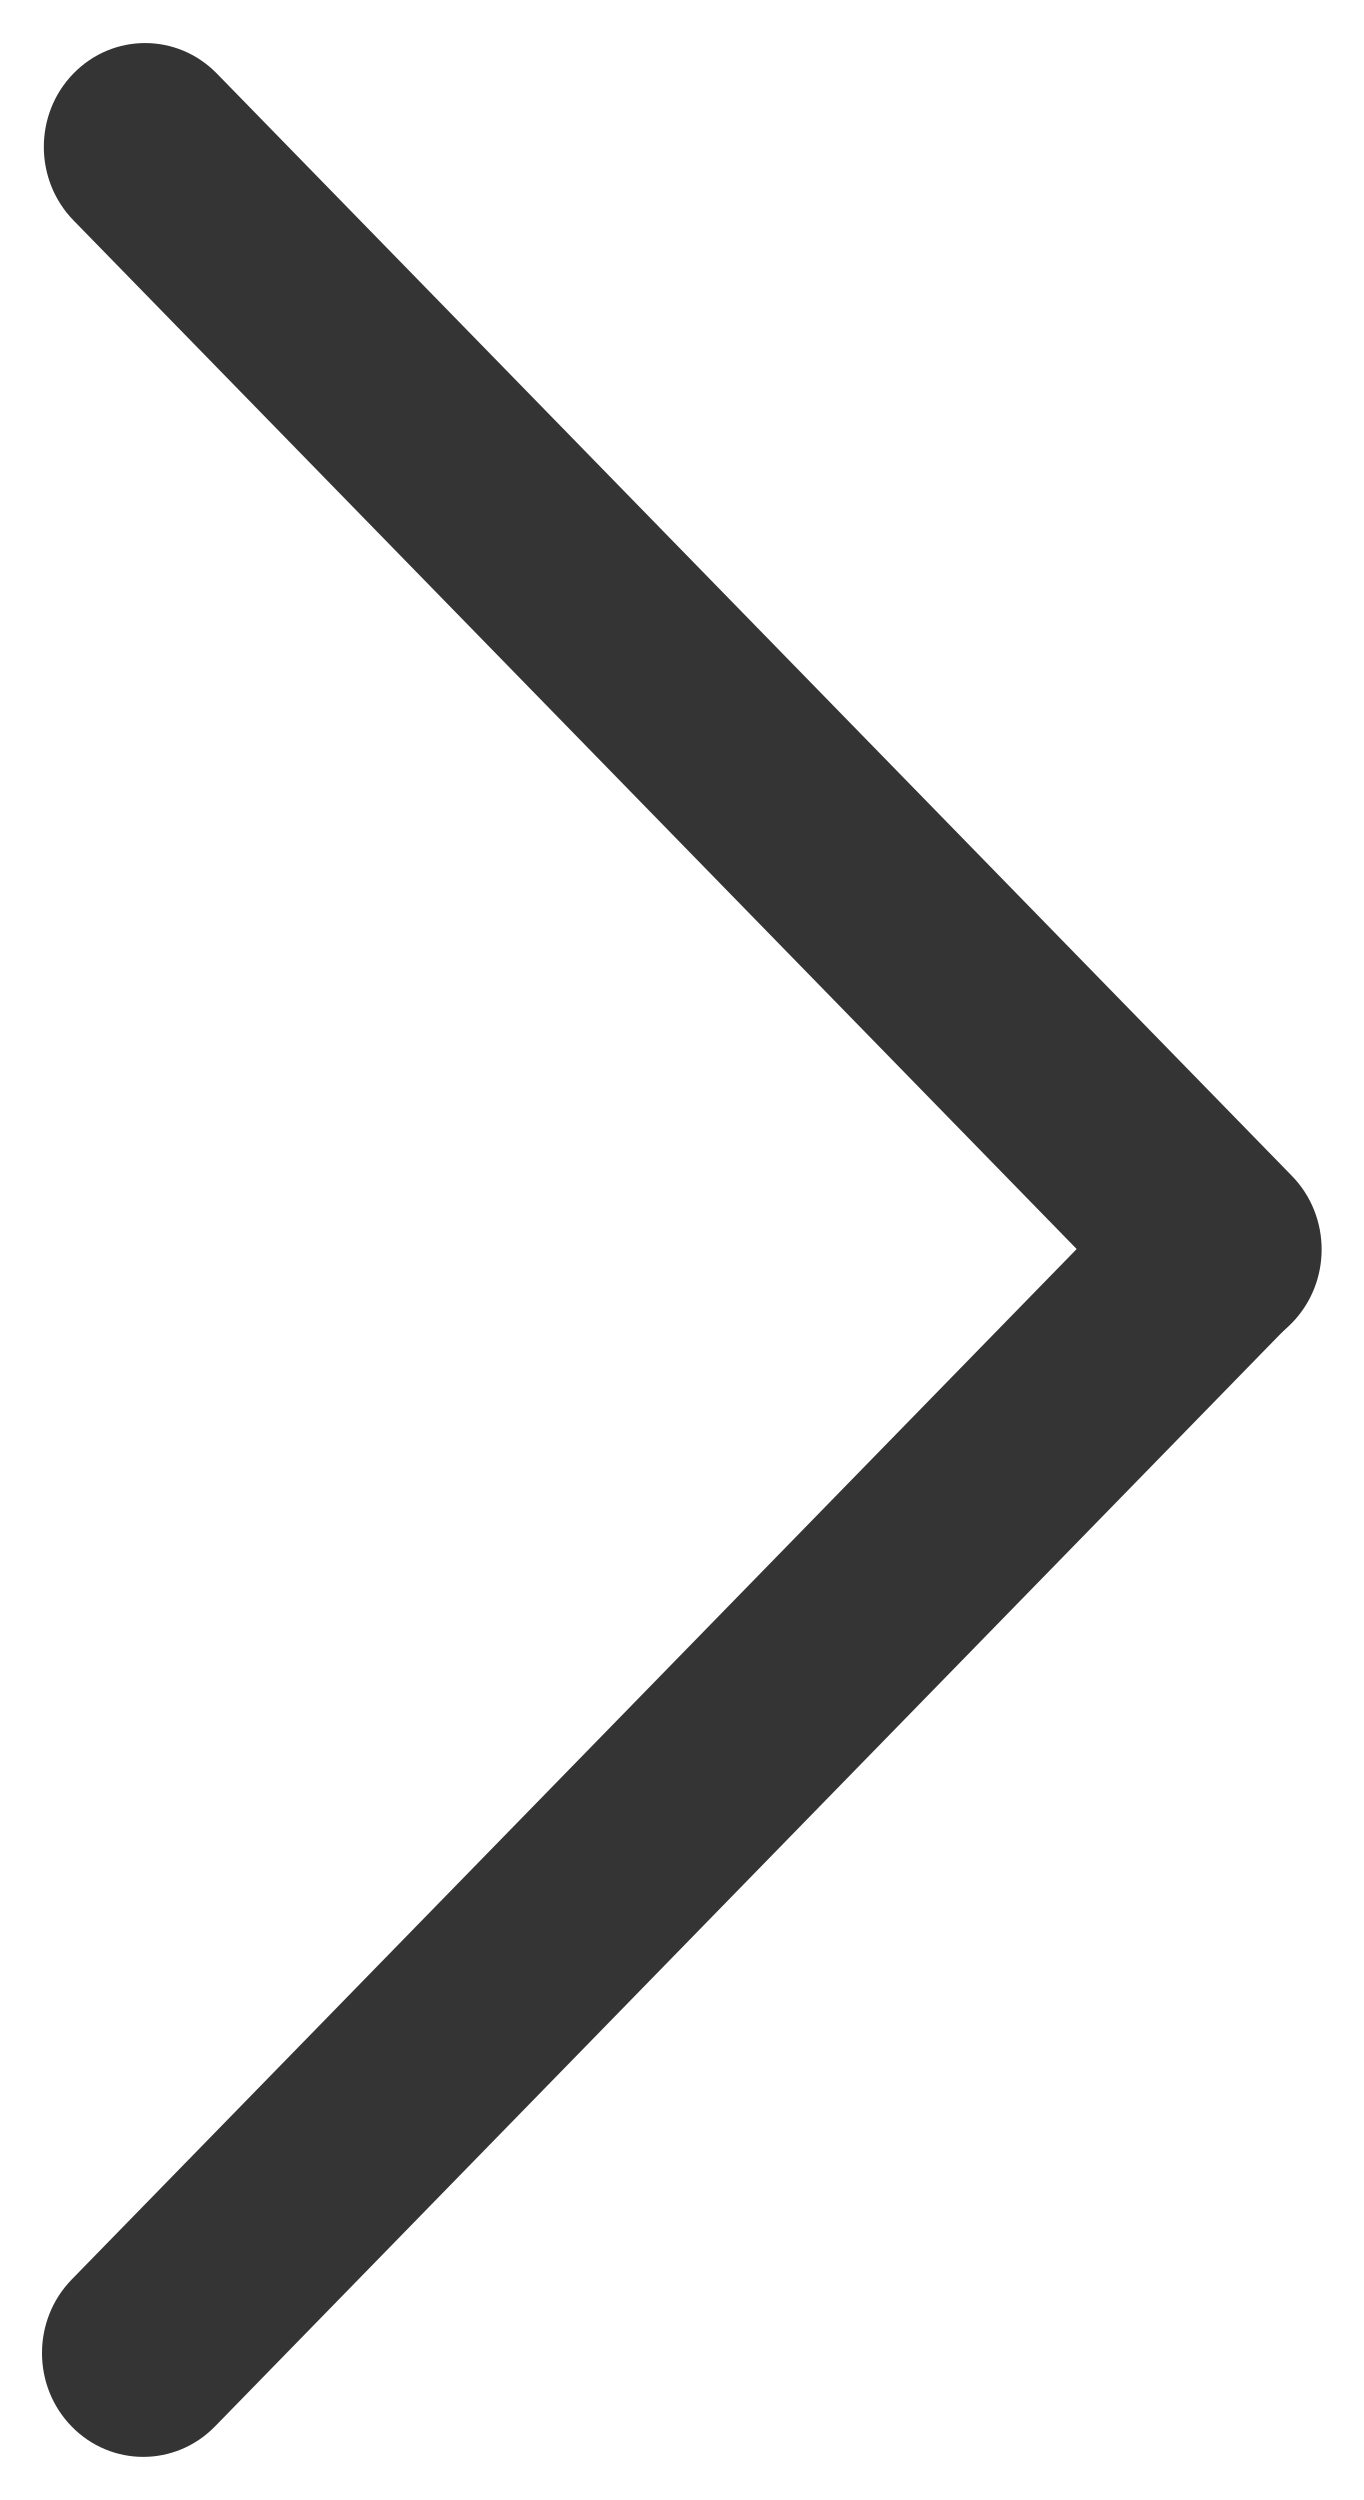
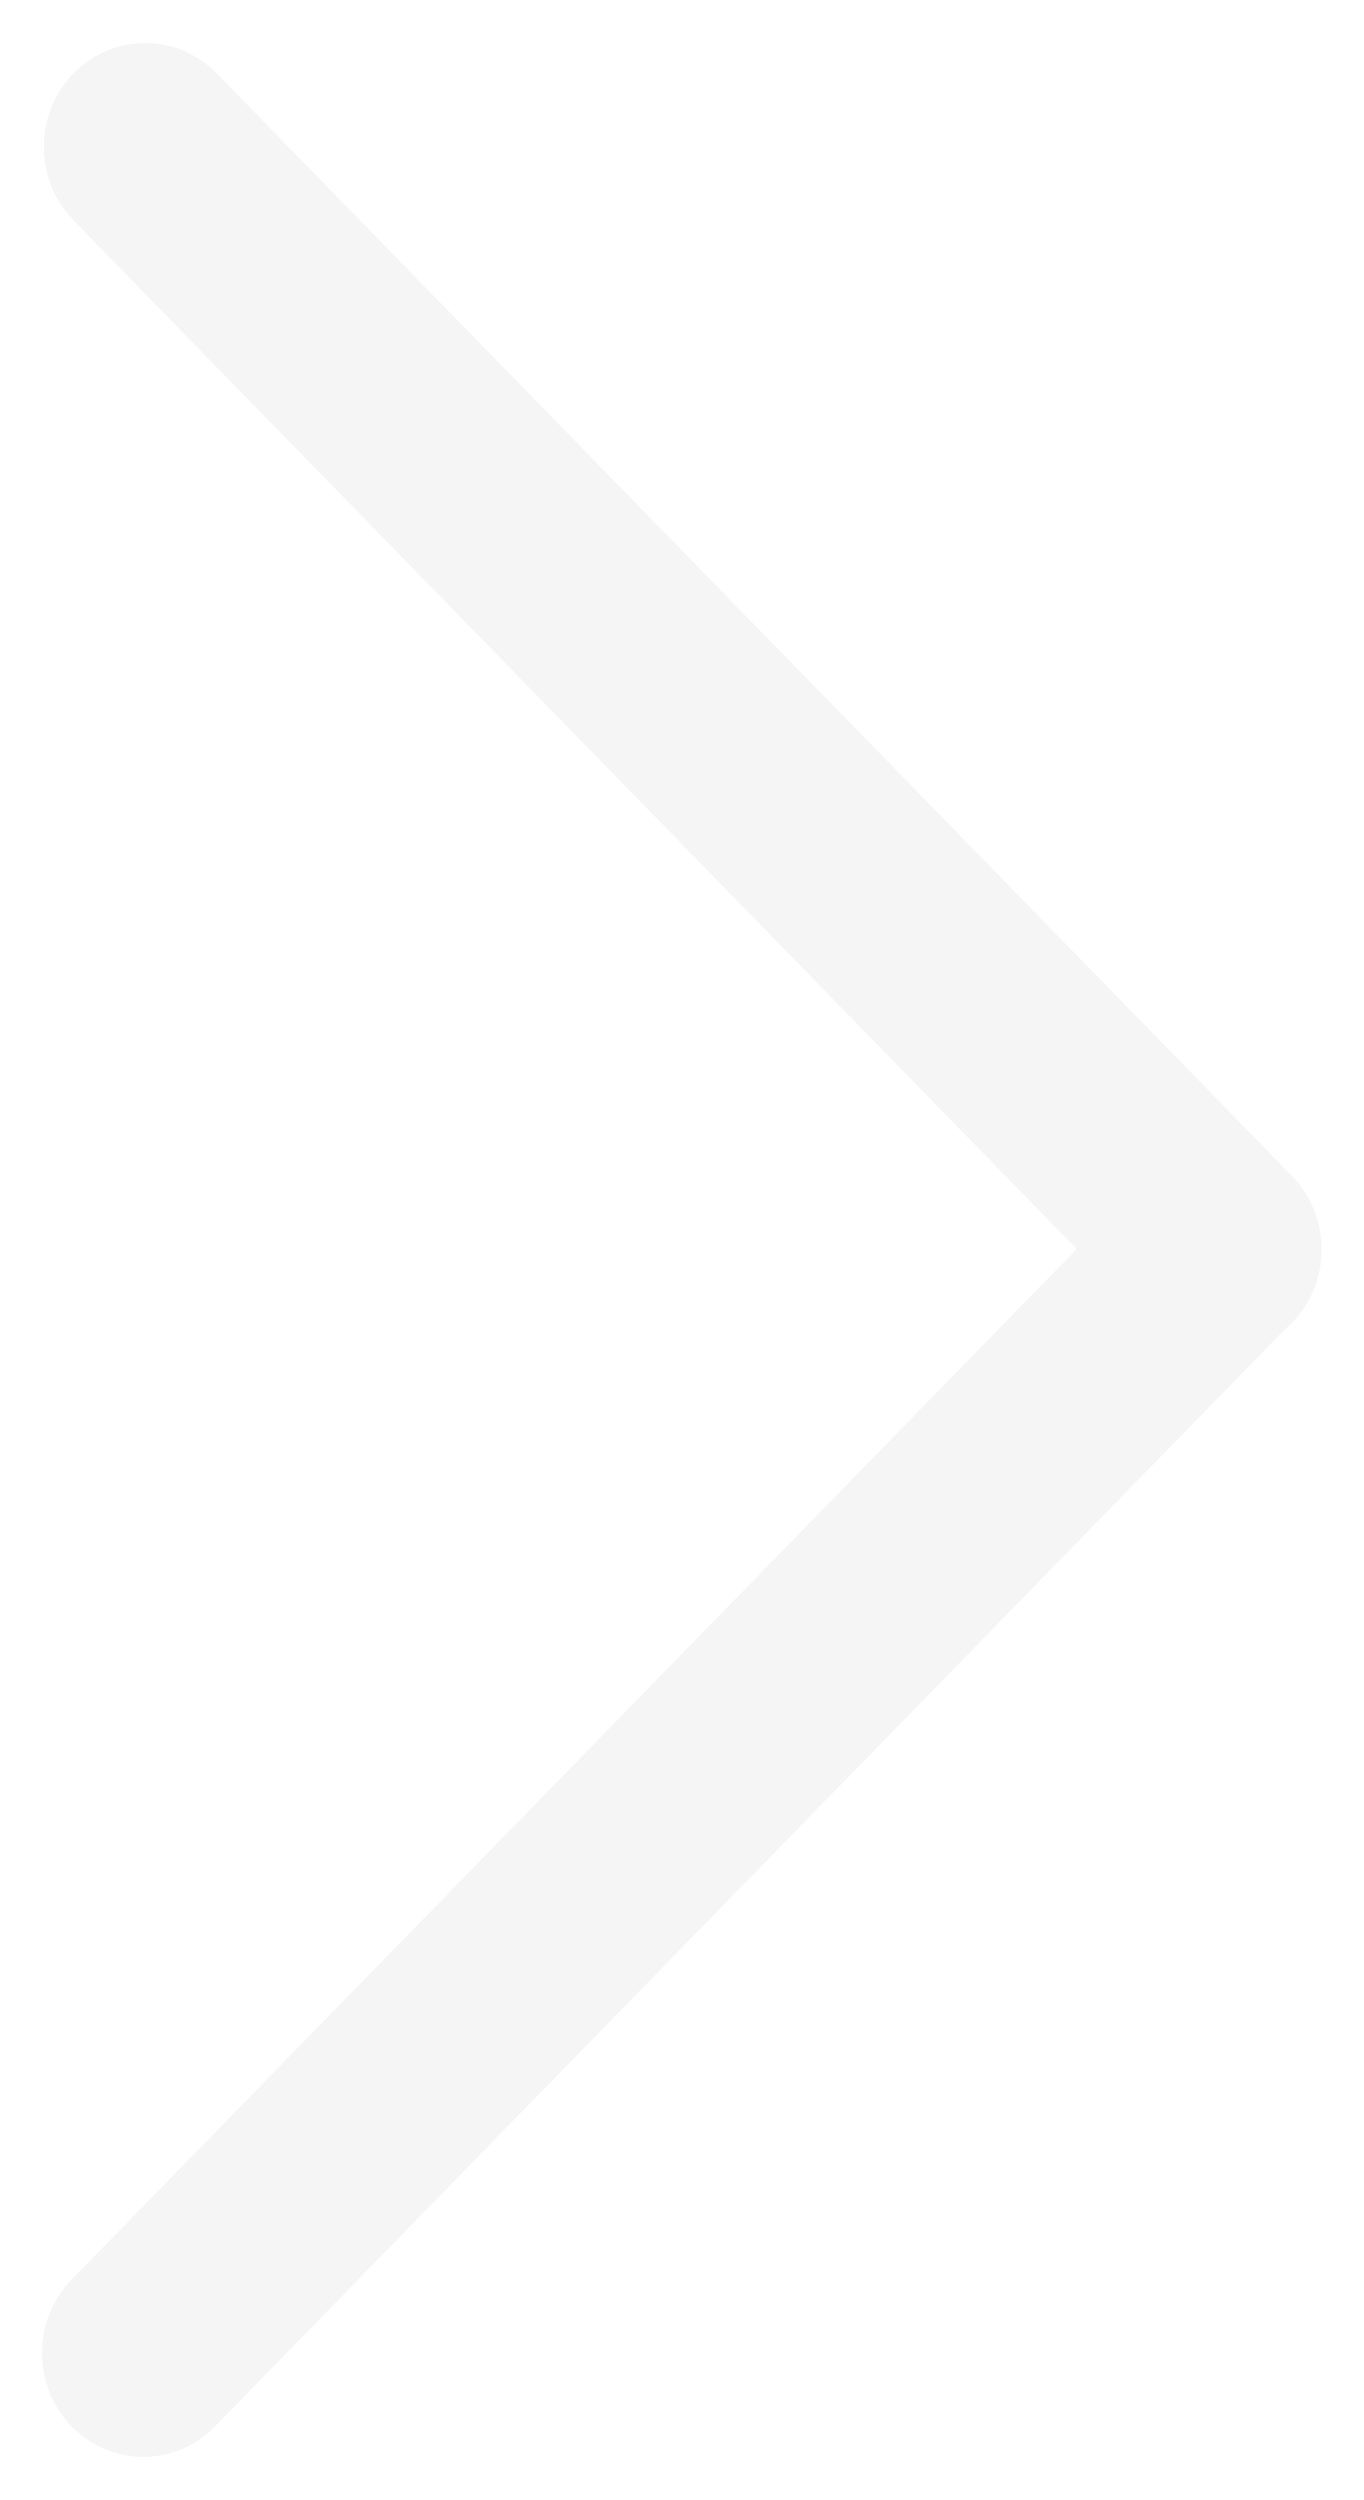
<svg xmlns="http://www.w3.org/2000/svg" width="6" height="11" viewBox="0 0 6 11" fill="none">
-   <rect width="7.679" height="0.903" rx="0.452" transform="matrix(0.698191 -0.715911 0.698191 0.715911 0 10.3533)" fill="#343434" />
-   <rect width="7.679" height="0.903" rx="0.452" transform="matrix(0.698191 0.715911 -0.698191 0.715911 0.63855 0)" fill="#343434" />
+   <rect width="7.679" height="0.903" rx="0.452" transform="matrix(0.698191 -0.715911 0.698191 0.715911 0 10.3533)" fill="#f5f5f5" />
+   <rect width="7.679" height="0.903" rx="0.452" transform="matrix(0.698191 0.715911 -0.698191 0.715911 0.63855 0)" fill="#f5f5f5" />
</svg>
